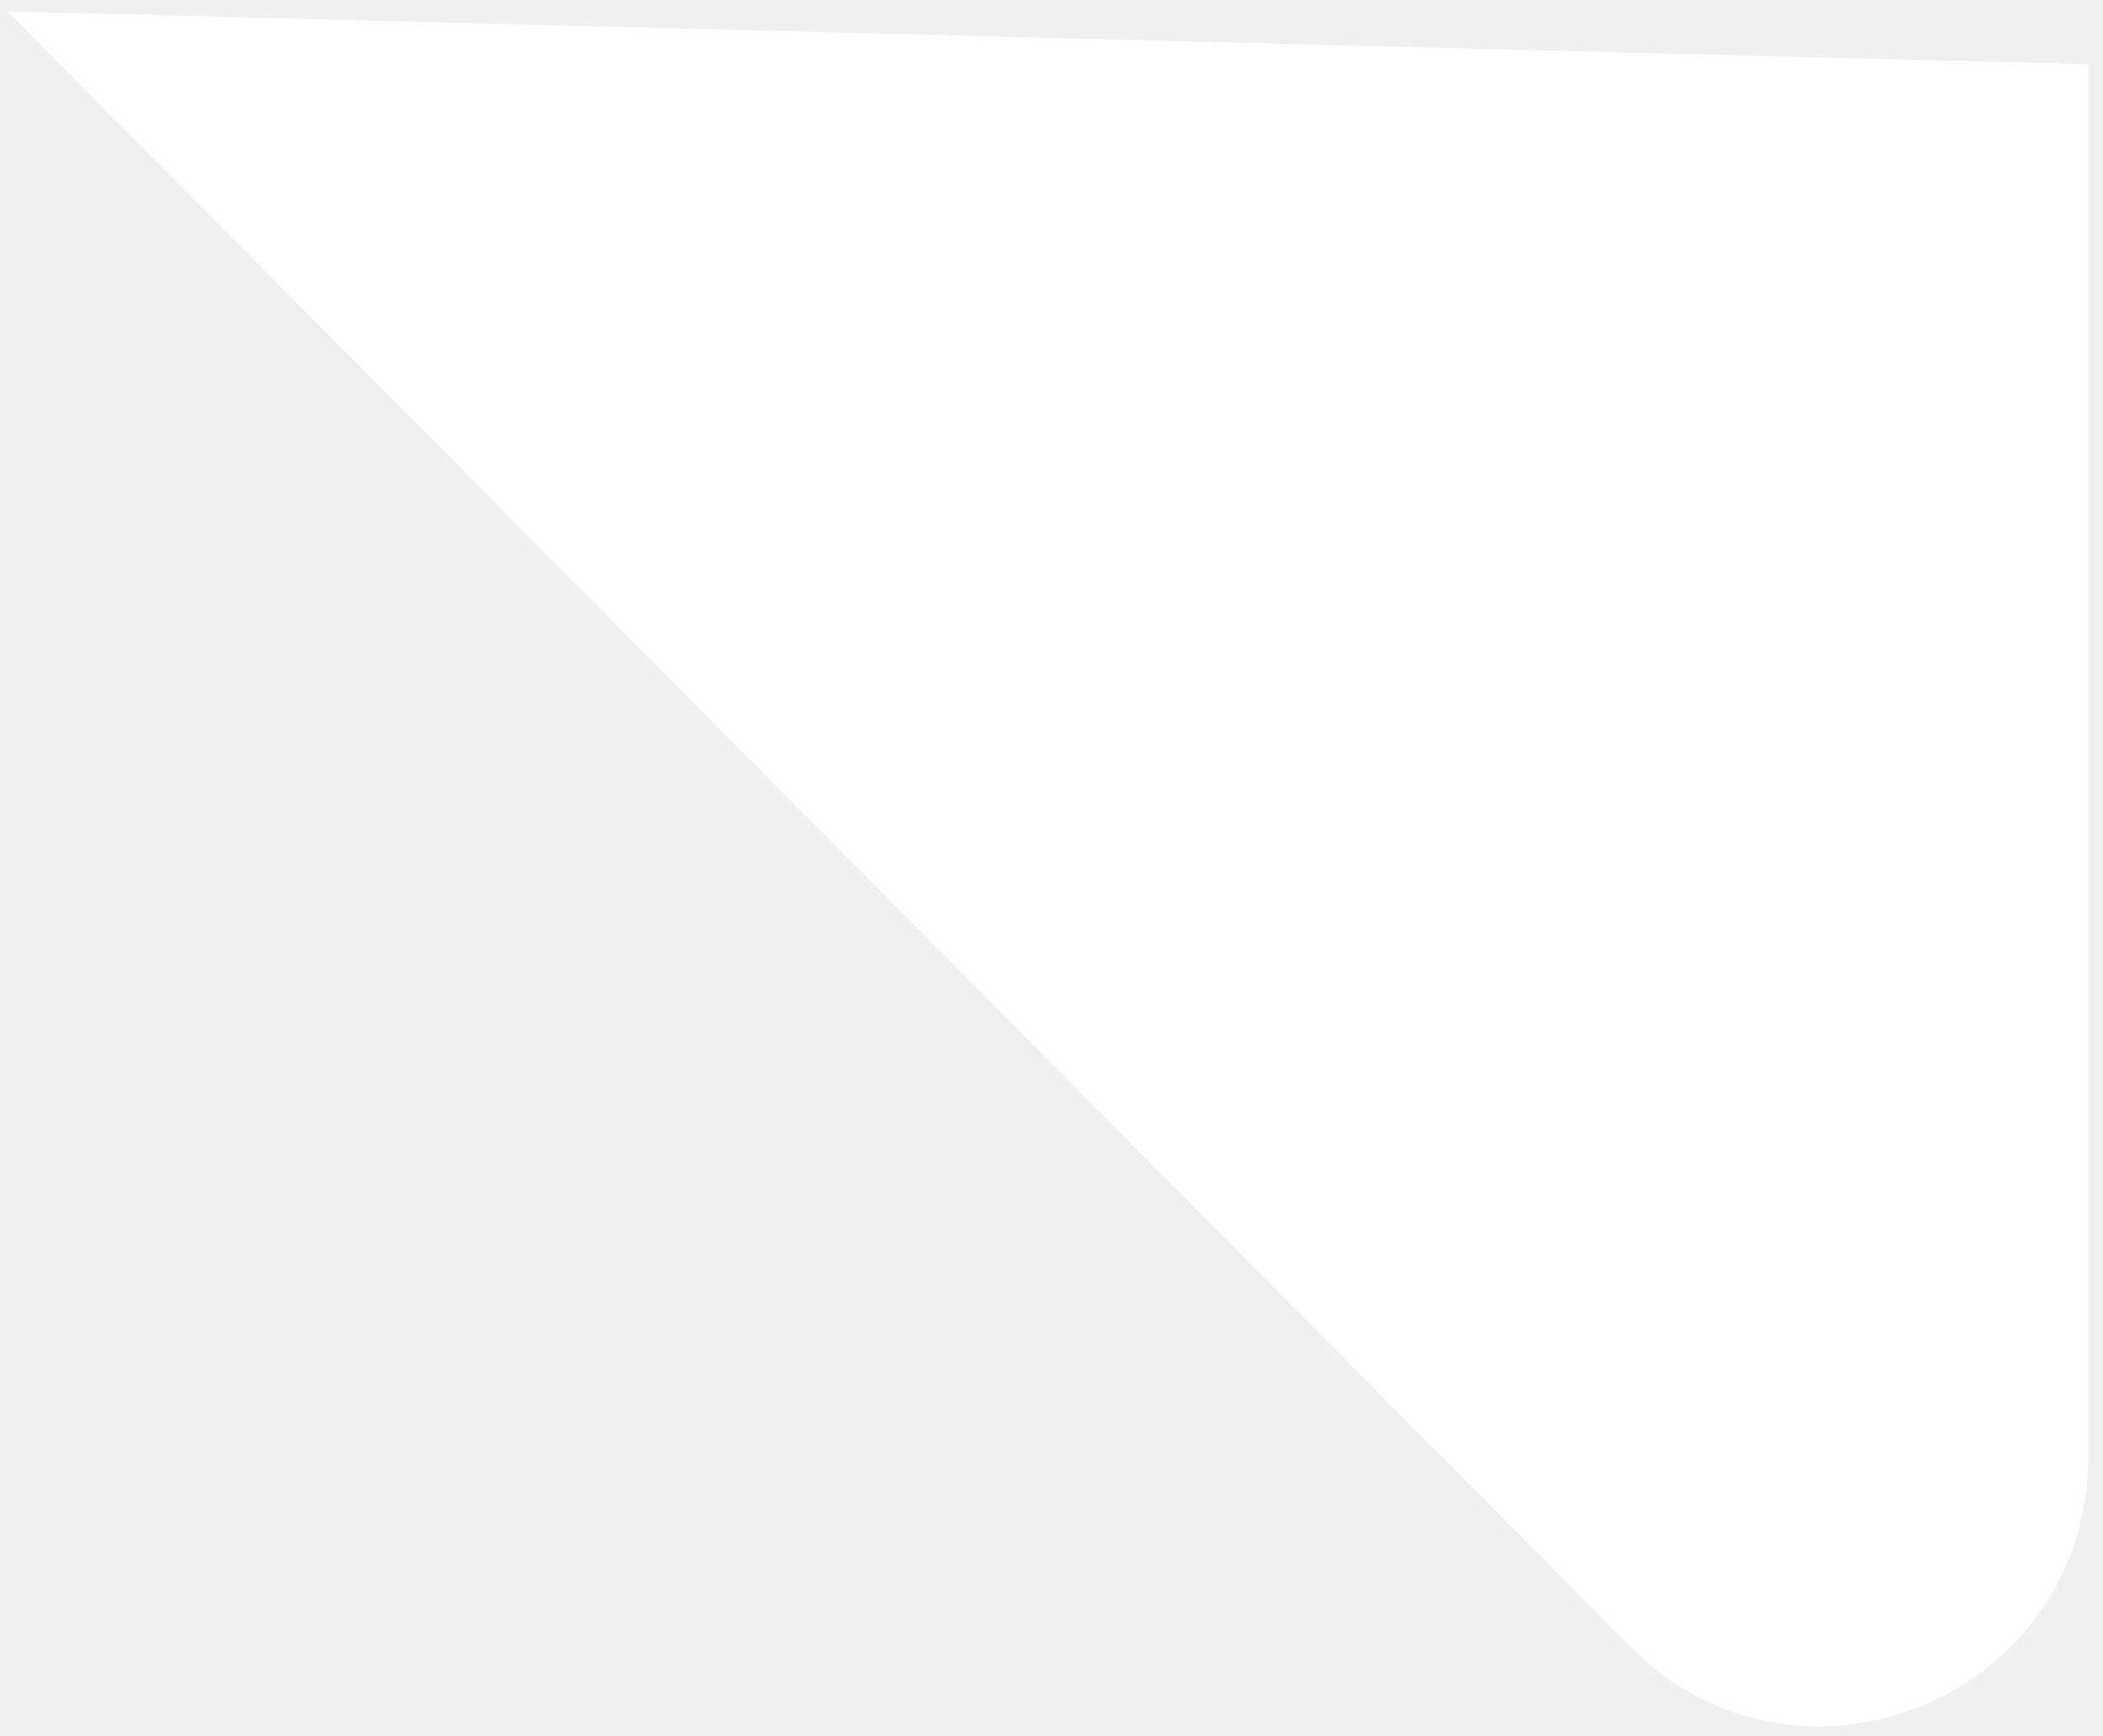
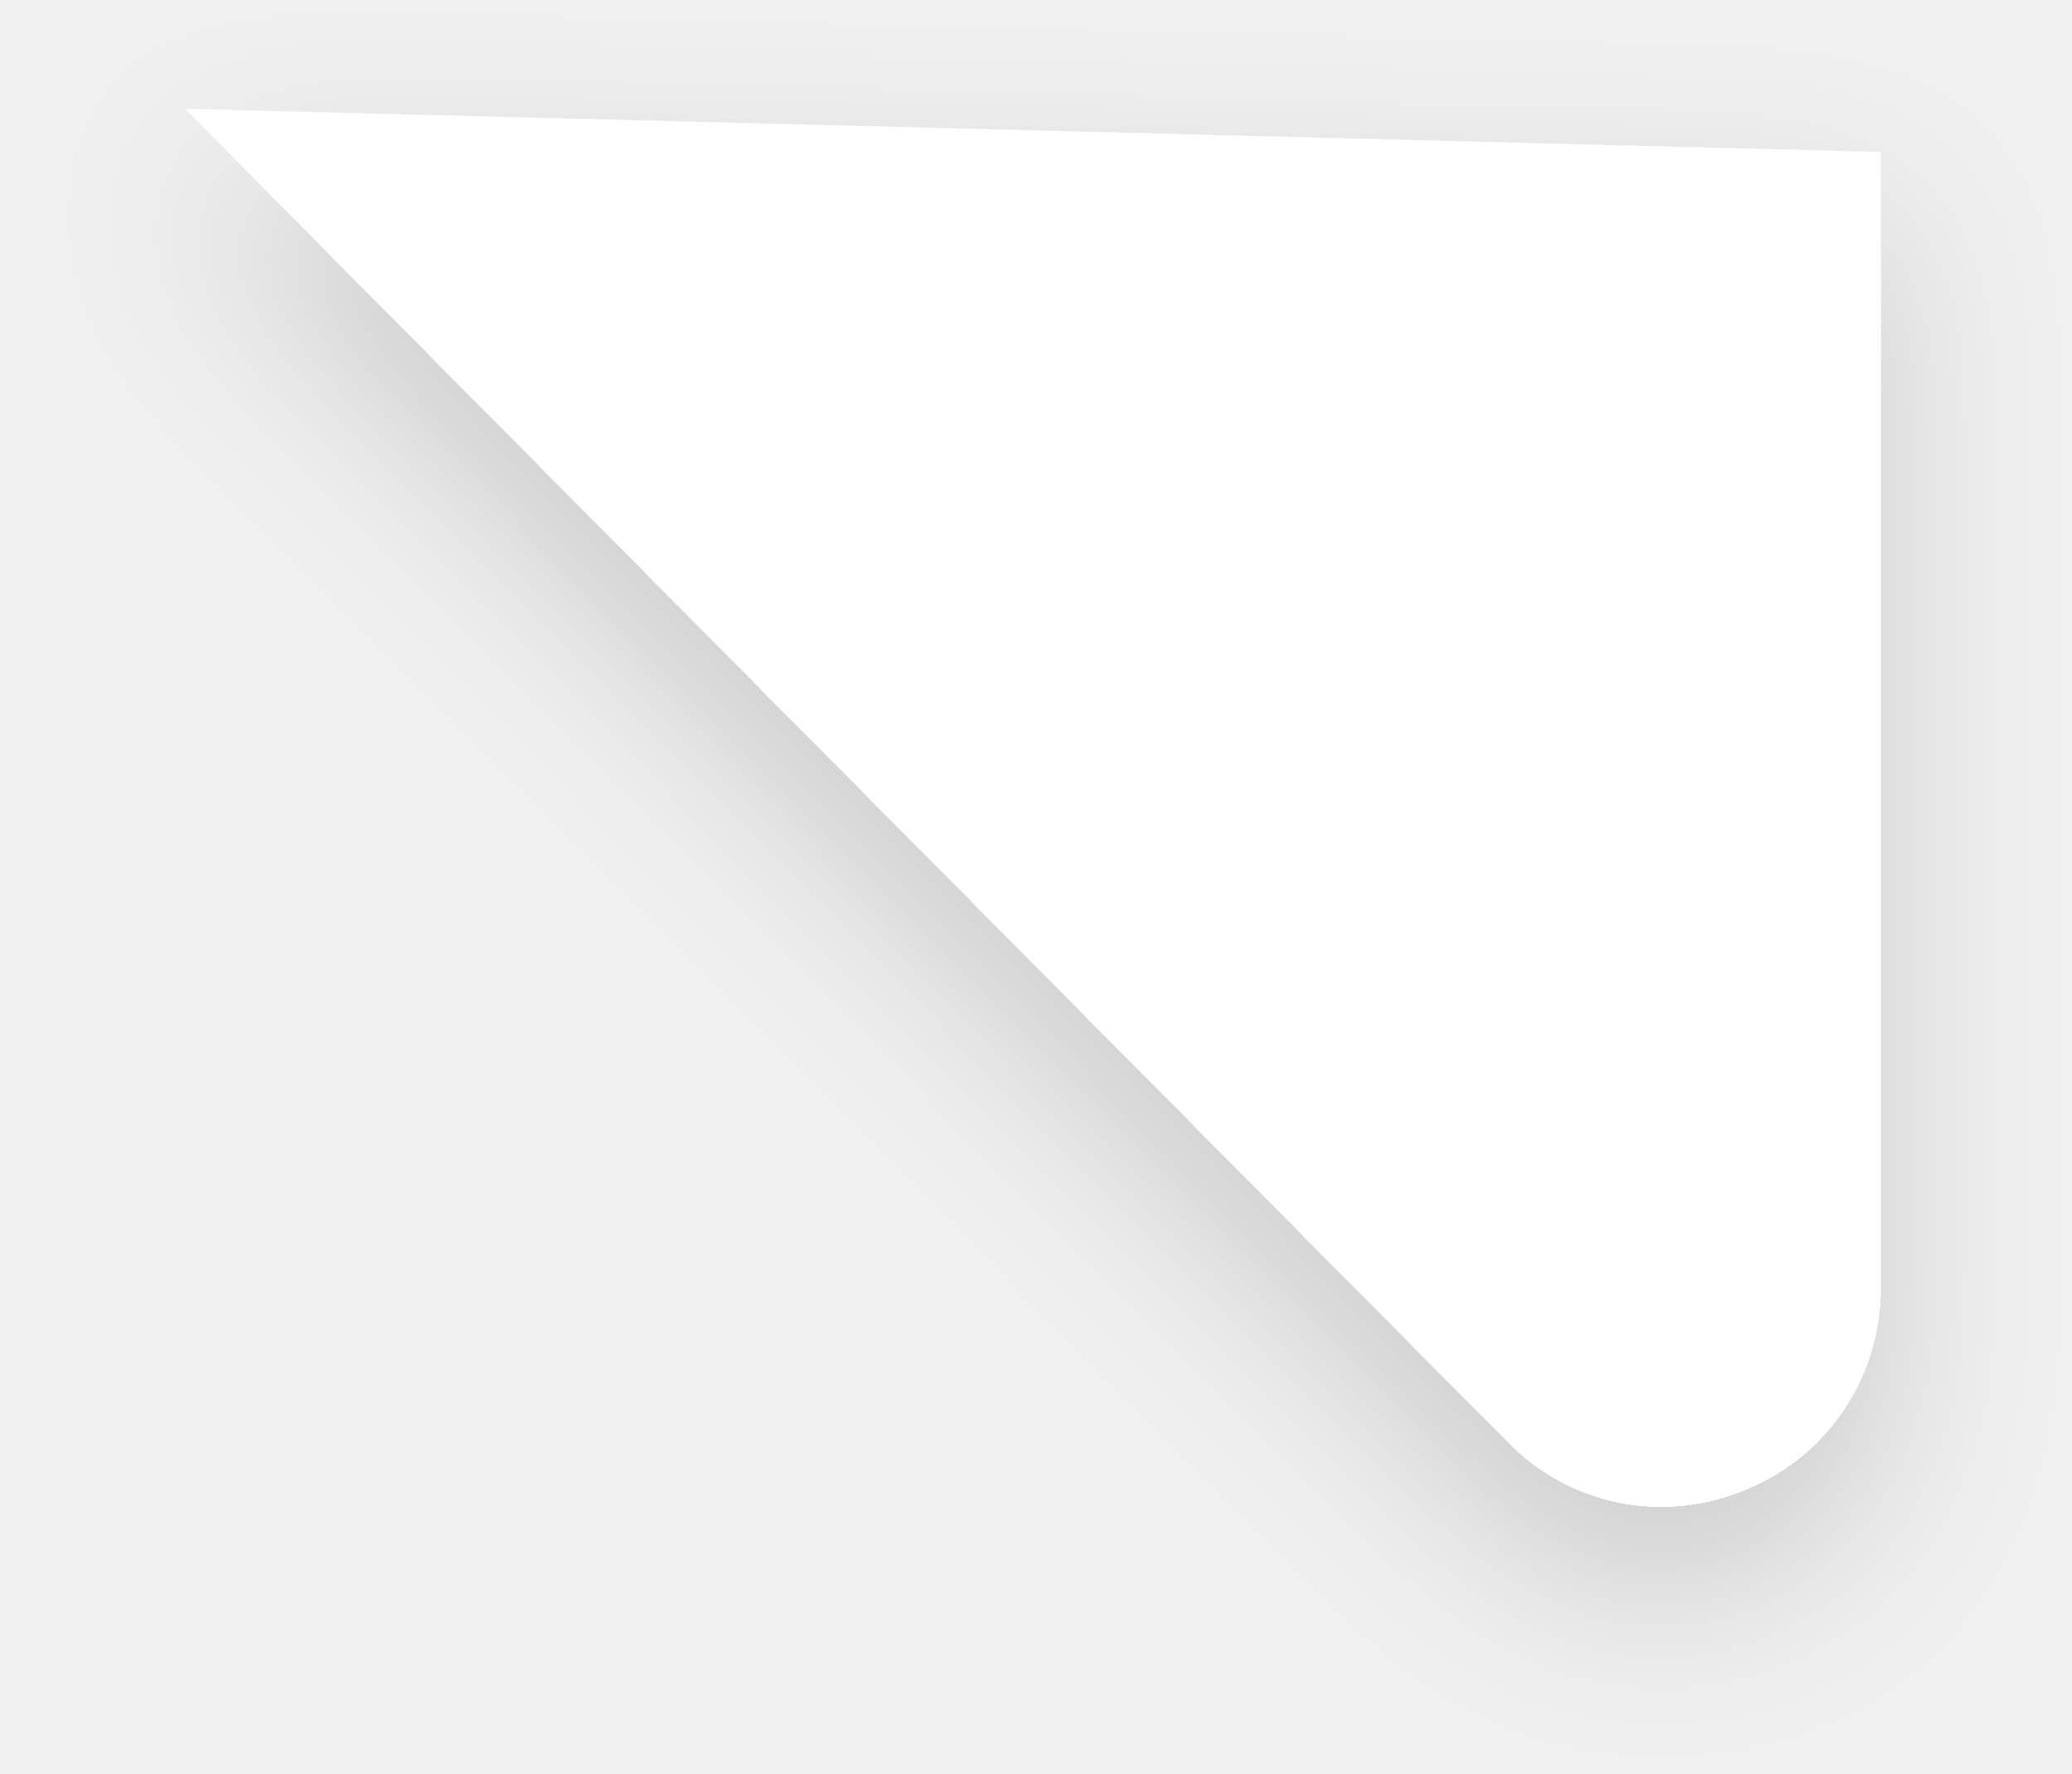
- <svg xmlns="http://www.w3.org/2000/svg" width="86" height="71" viewBox="0 0 86 71" fill="none">
-   <path d="M66.677 67.35L0.299 0.465L85.399 2.632V59.536C85.421 61.727 84.788 63.873 83.58 65.695C82.372 67.517 80.646 68.928 78.628 69.745C77.277 70.315 75.827 70.611 74.362 70.615C72.93 70.61 71.514 70.319 70.195 69.759C68.875 69.198 67.68 68.379 66.677 67.35Z" fill="white" />
+ <svg xmlns="http://www.w3.org/2000/svg" width="104" height="89" viewBox="0 0 104 89" fill="none">
+   <g filter="url(#filter0_d_1_2293)">
+     <path d="M75.677 72.35L9.299 5.465L94.399 7.632V64.536C94.421 66.727 93.788 68.873 92.58 70.695C91.372 72.517 89.646 73.928 87.628 74.745C86.277 75.315 84.827 75.611 83.362 75.615C81.93 75.61 80.514 75.319 79.195 74.759C77.875 74.198 76.68 73.379 75.677 72.35V72.35Z" fill="white" />
+   </g>
+   <defs>
+     <filter id="filter0_d_1_2293" x="0.299" y="0.465" width="103.1" height="88.15" filterUnits="userSpaceOnUse" color-interpolation-filters="sRGB">
+       <feFlood flood-opacity="0" result="BackgroundImageFix" />
+       <feColorMatrix in="SourceAlpha" type="matrix" values="0 0 0 0 0 0 0 0 0 0 0 0 0 0 0 0 0 0 127 0" result="hardAlpha" />
+       <feOffset dy="4" />
+       <feGaussianBlur stdDeviation="4.5" />
+       <feComposite in2="hardAlpha" operator="out" />
+       <feColorMatrix type="matrix" values="0 0 0 0 0 0 0 0 0 0 0 0 0 0 0 0 0 0 0.15 0" />
+       <feBlend mode="normal" in2="BackgroundImageFix" result="effect1_dropShadow_1_2293" />
+       <feBlend mode="normal" in="SourceGraphic" in2="effect1_dropShadow_1_2293" result="shape" />
+     </filter>
+   </defs>
</svg>
